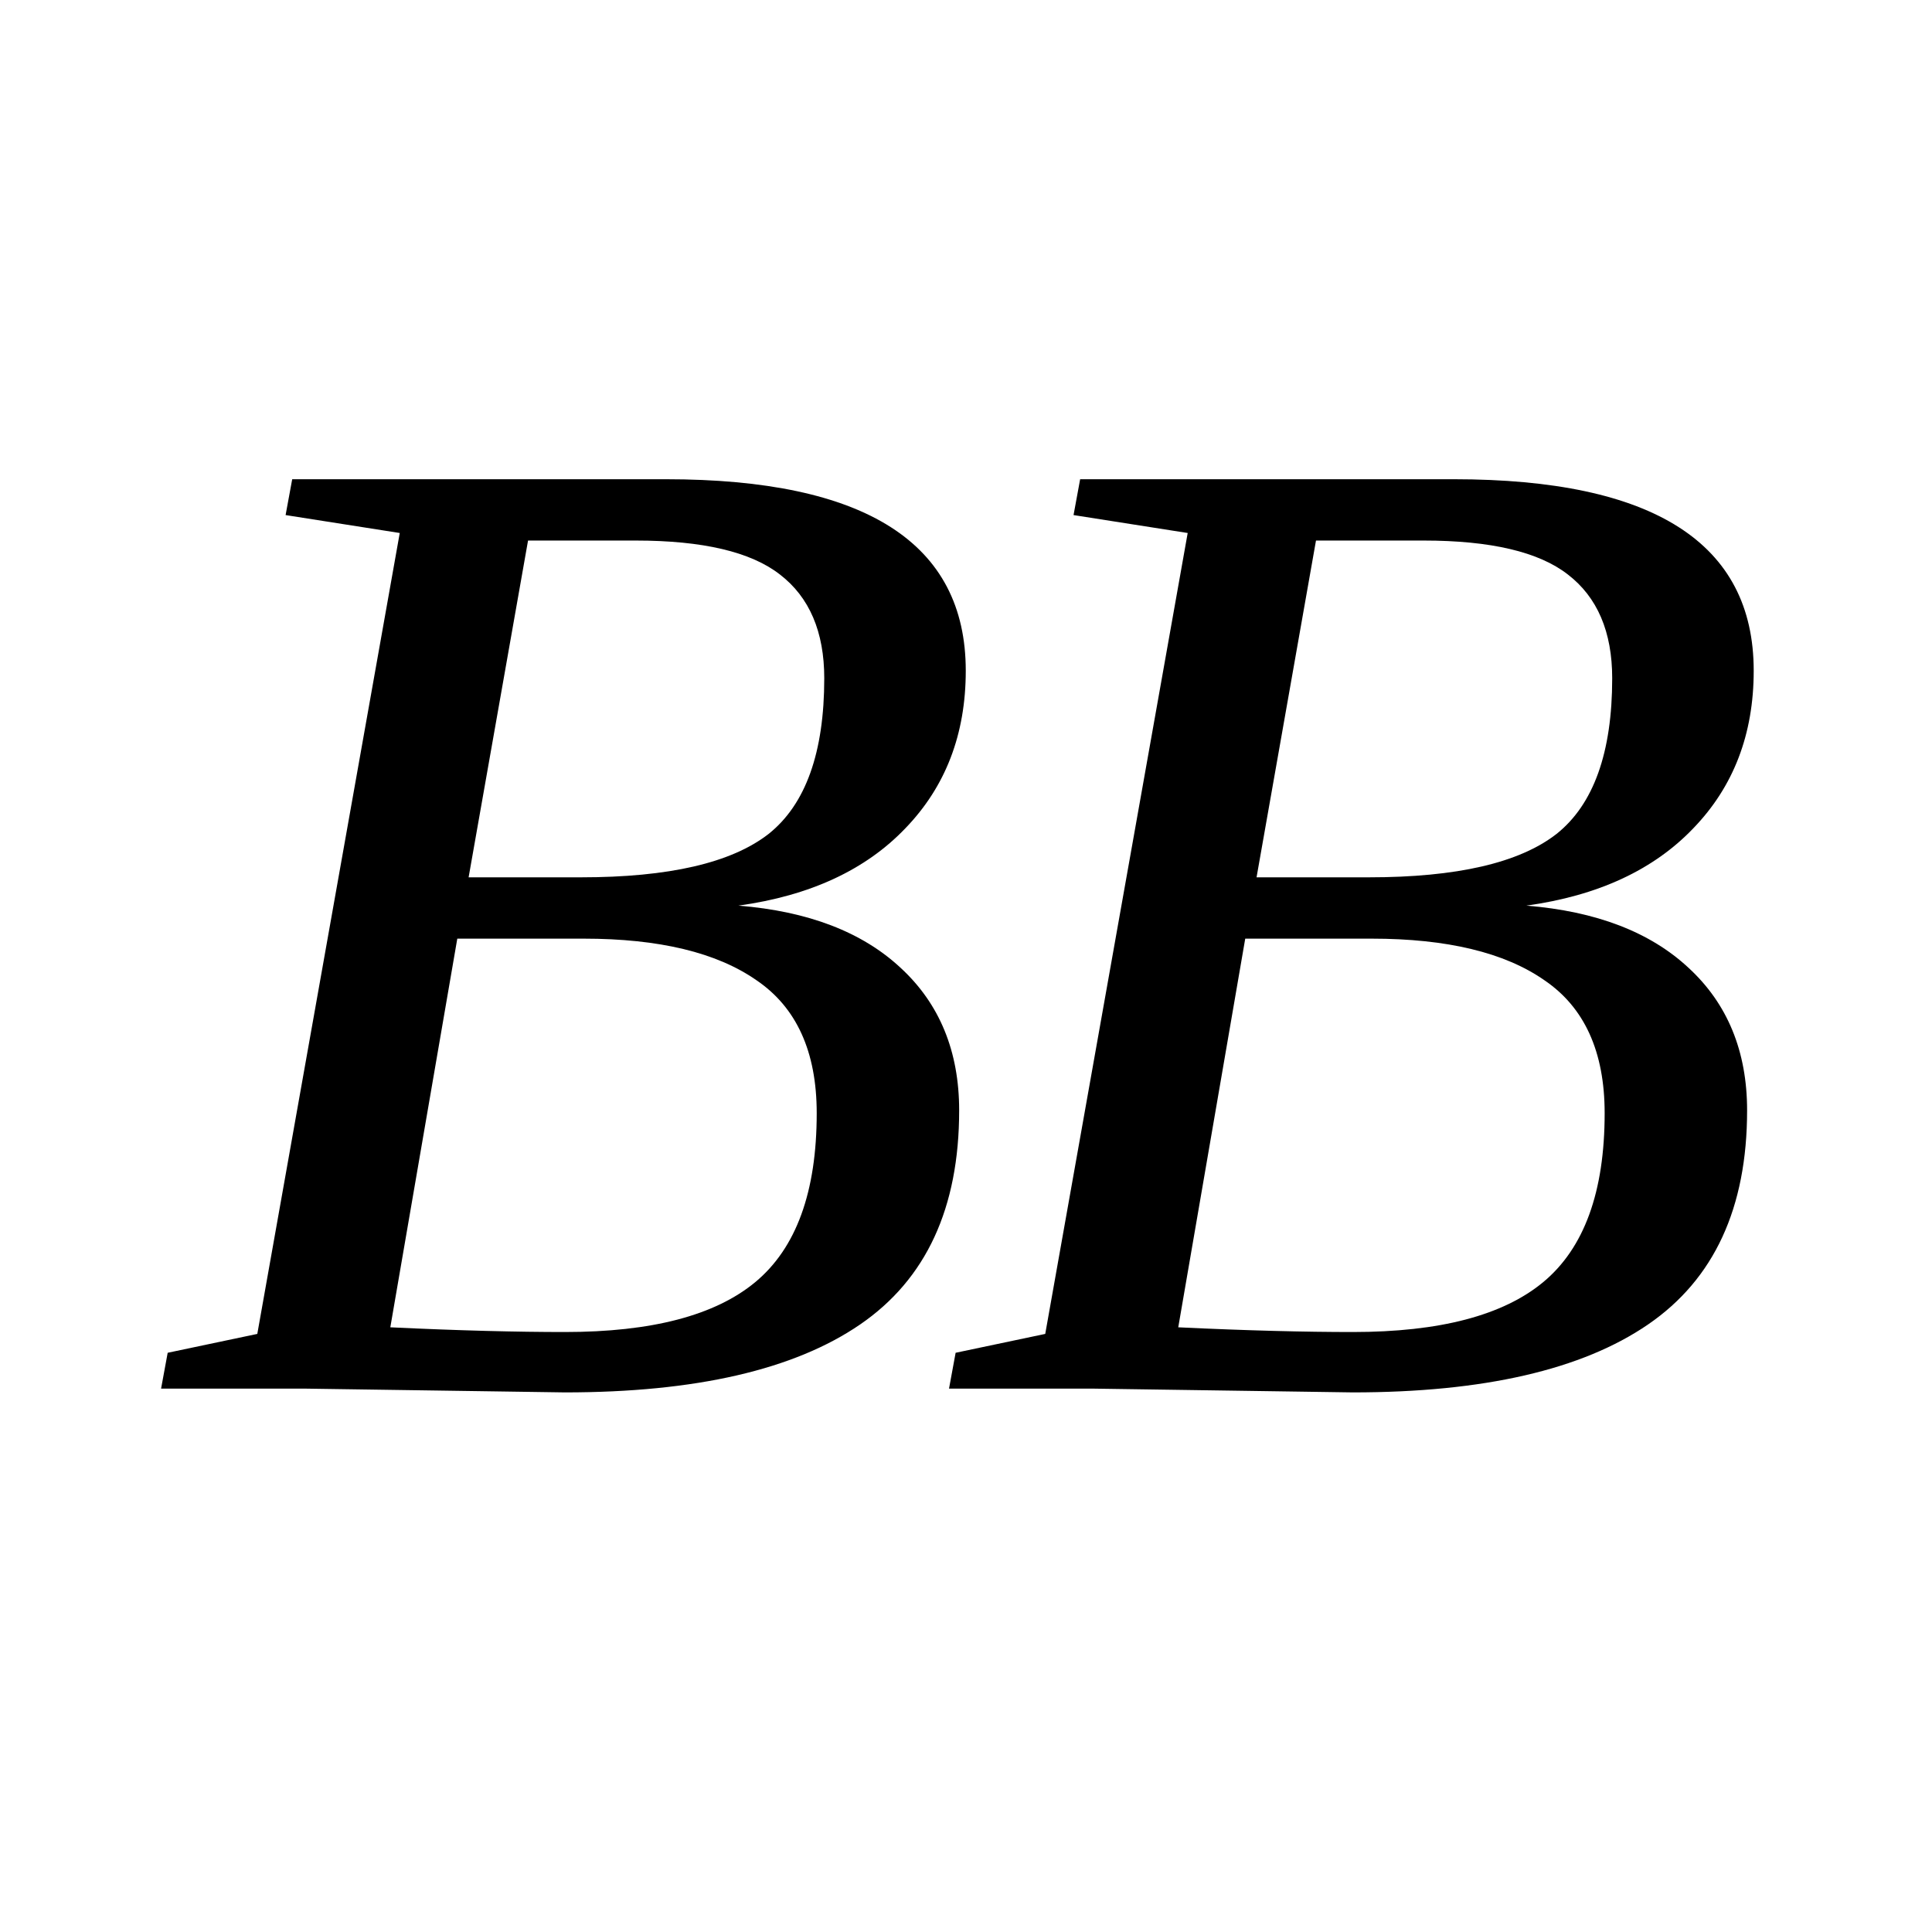
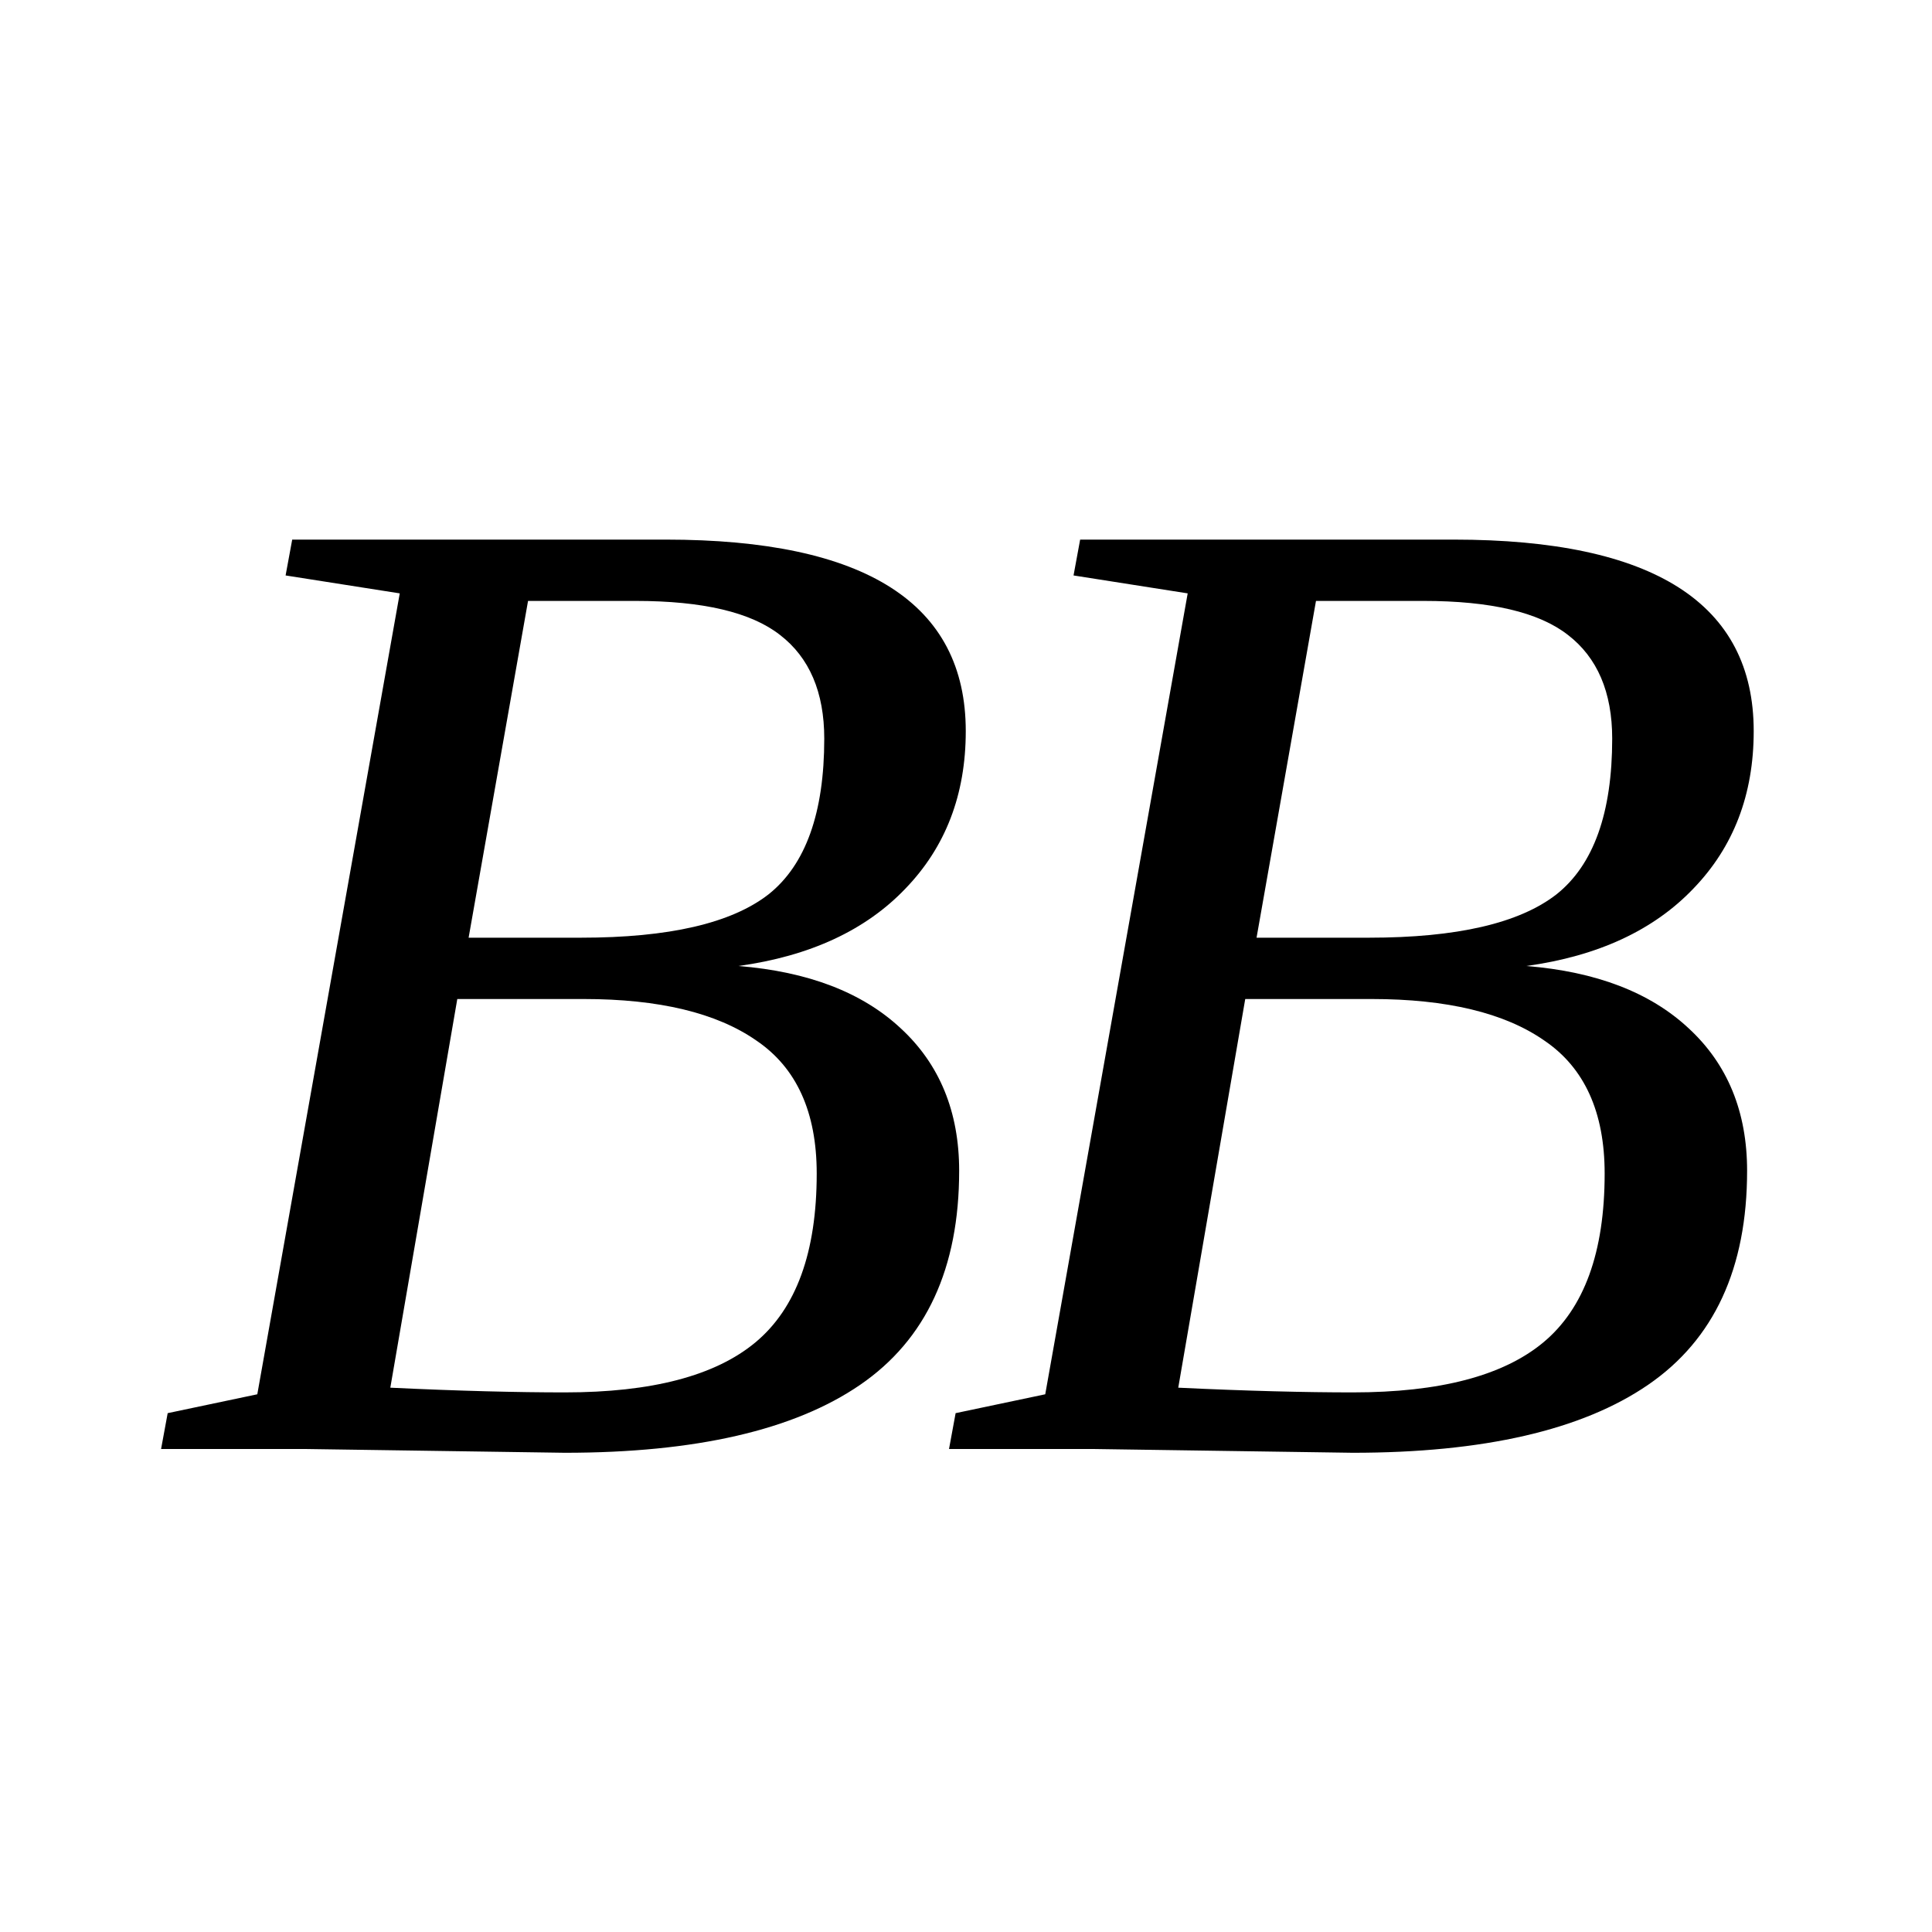
<svg xmlns="http://www.w3.org/2000/svg" viewBox="0 0 32 32">
-   <text x="16" y="23" font-family="Georgia, 'Times New Roman', serif" font-style="italic" font-weight="400" font-size="23" letter-spacing="-1" fill="#000000" text-anchor="middle">BB</text>
+   <text x="16" y="24" font-family="Georgia, 'Times New Roman', serif" font-style="italic" font-weight="400" font-size="23" letter-spacing="-1" fill="#000000" text-anchor="middle">BB</text>
</svg>
